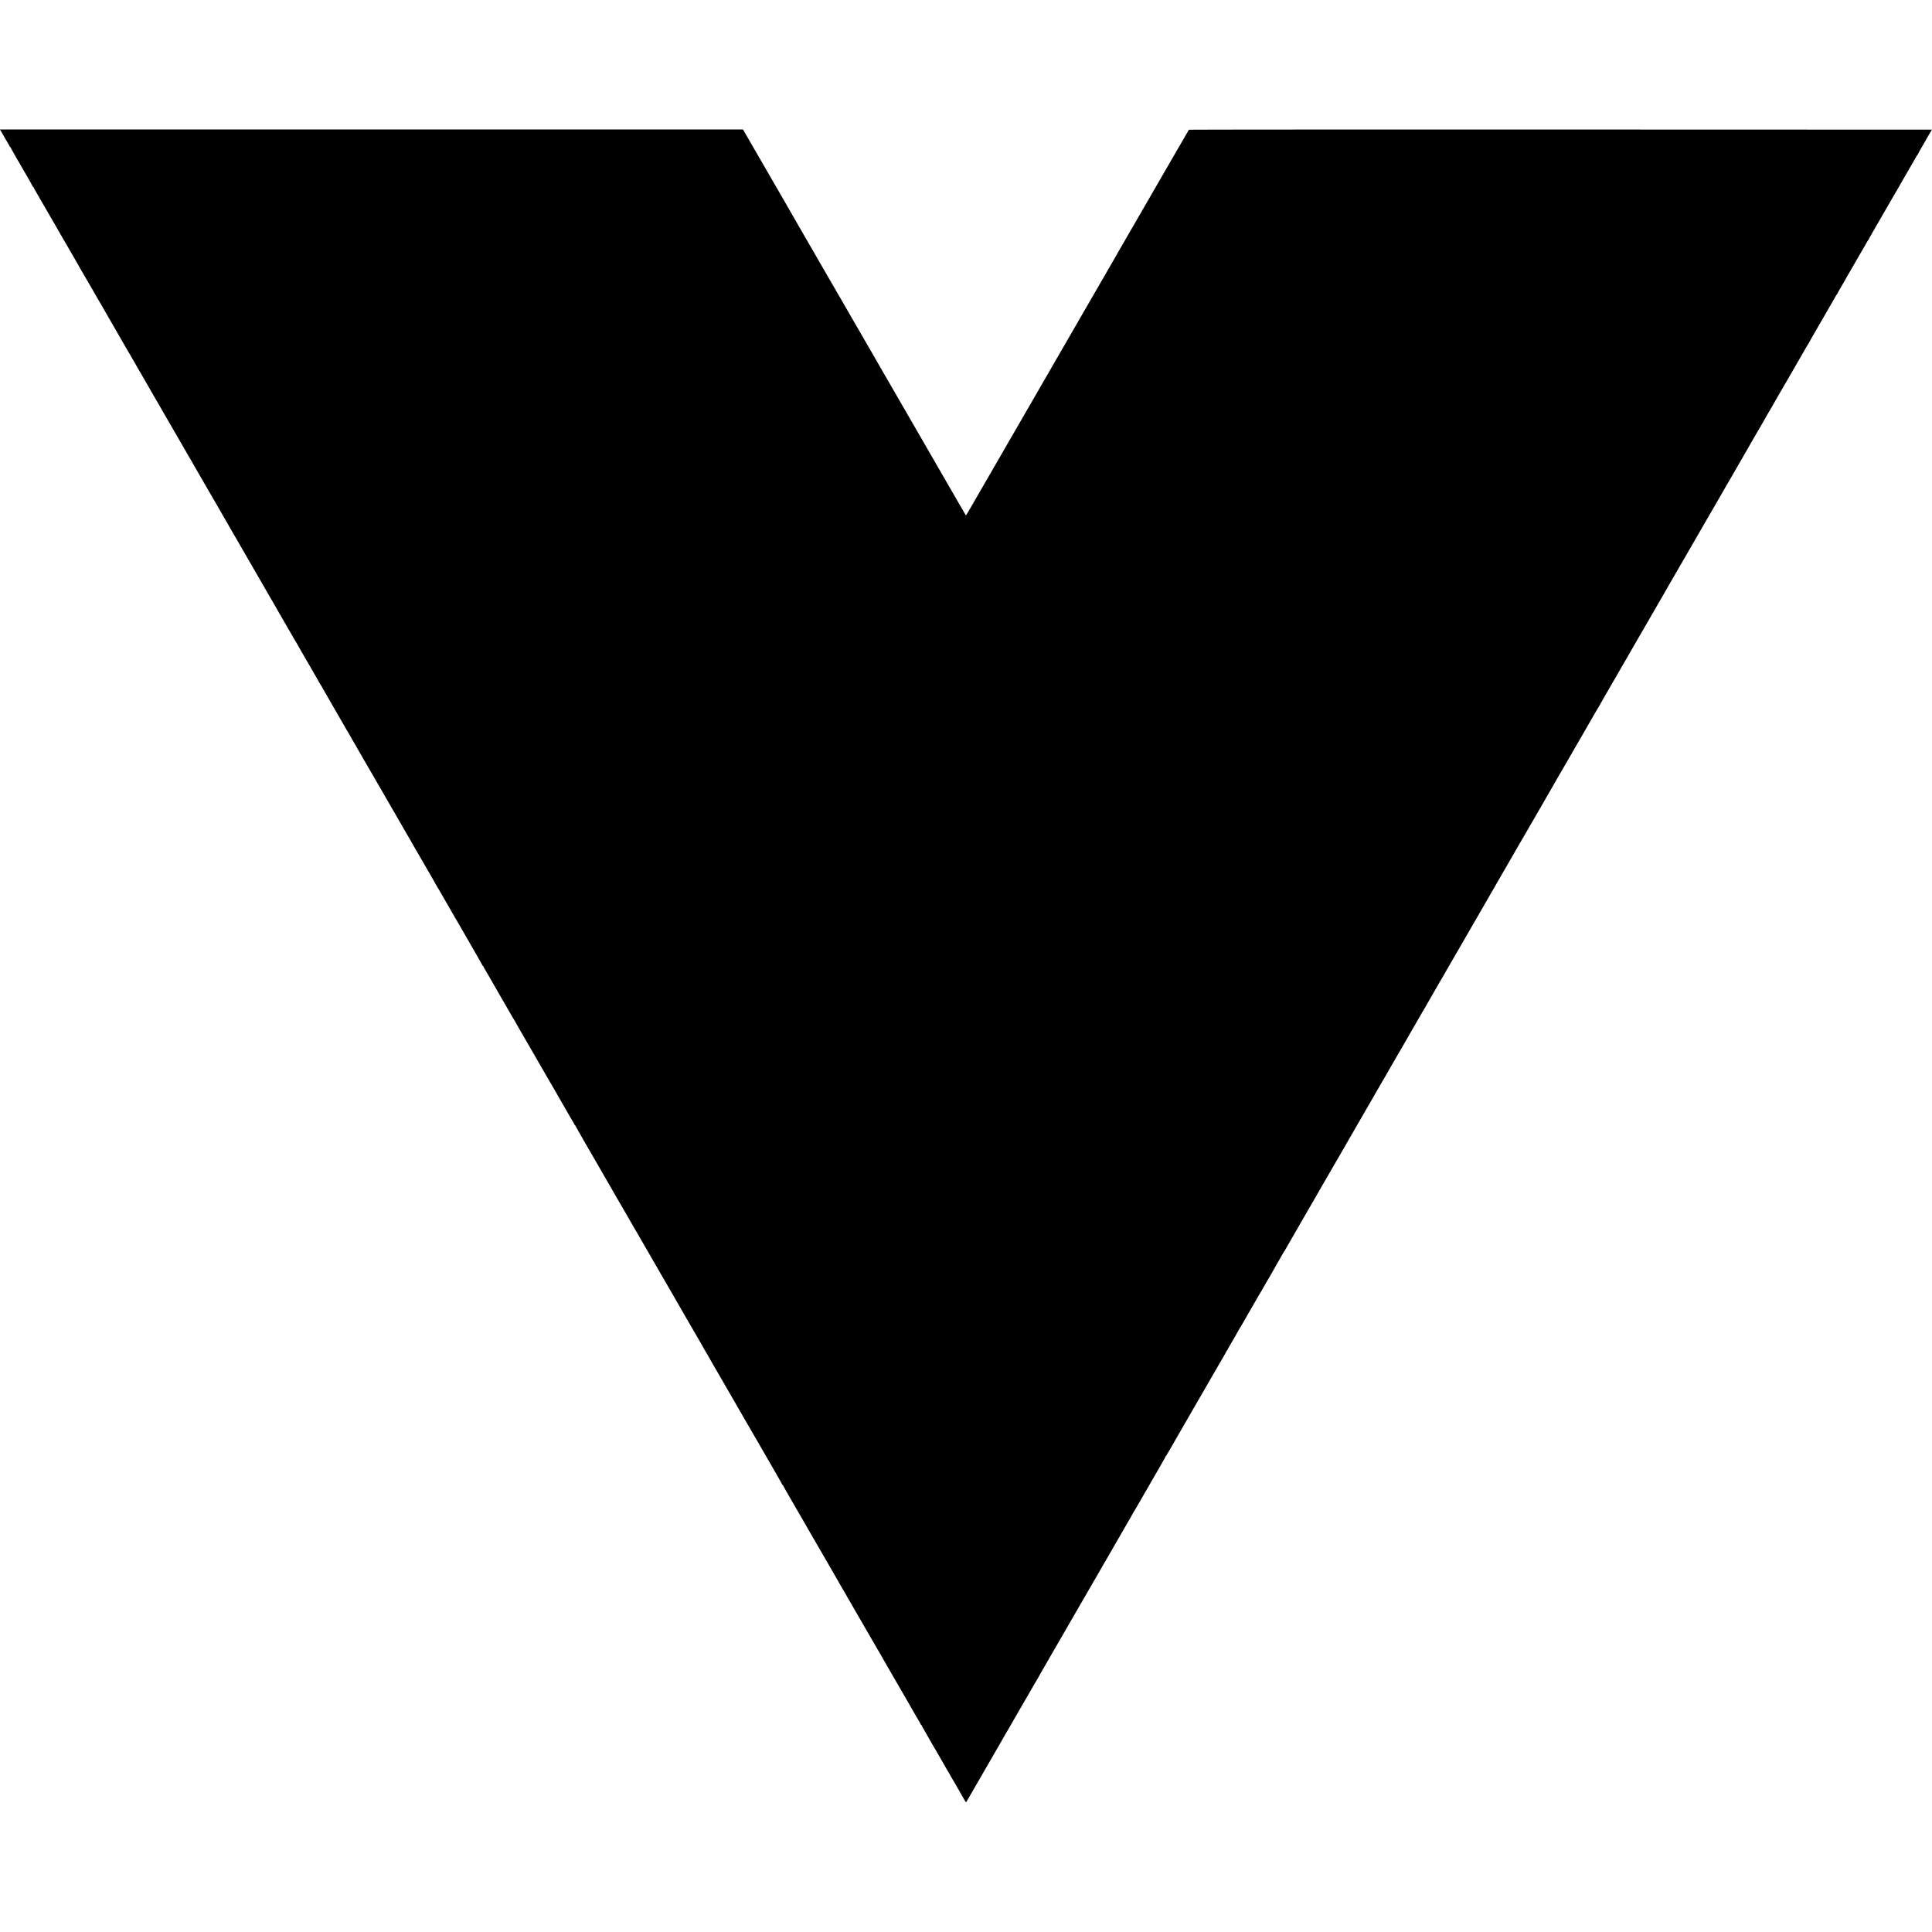
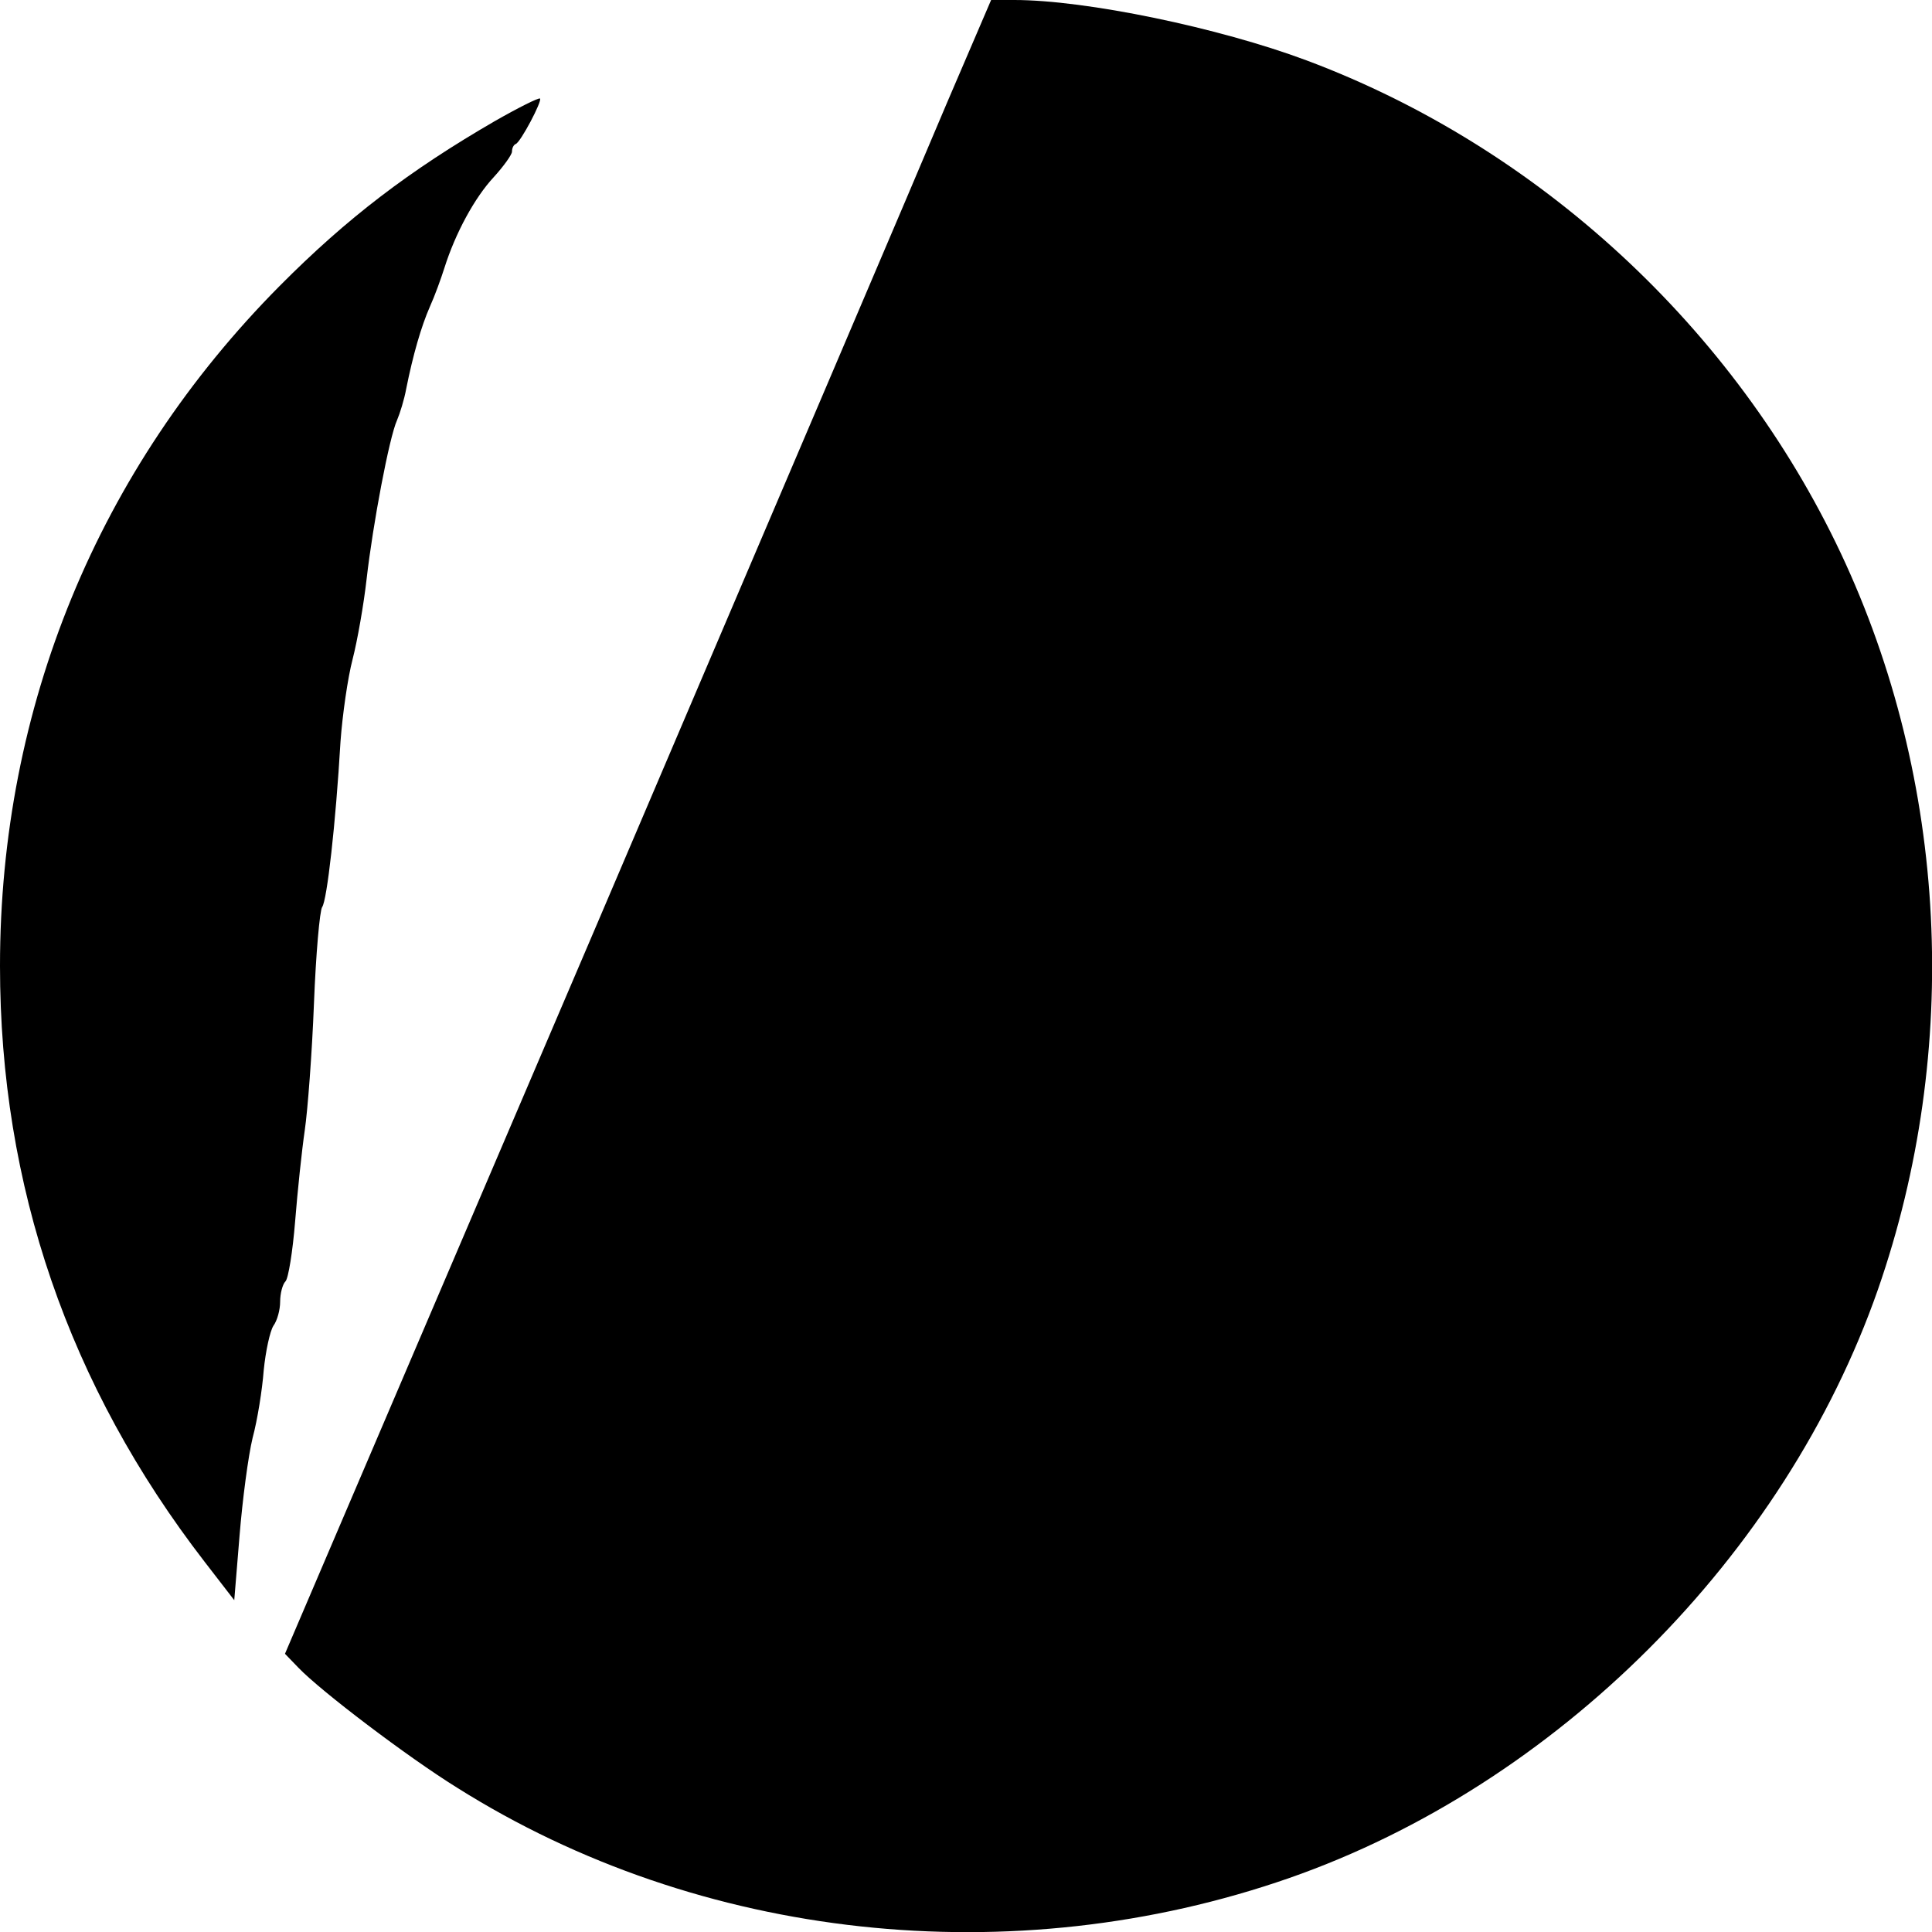
- <svg xmlns="http://www.w3.org/2000/svg" version="1.0" width="16pt" height="16pt" viewBox="0 0 16 16" preserveAspectRatio="xMidYMid meet">
-   <g transform="translate(0,16) scale(0.00032,-0.00032)" fill="#000000" stroke="none">
-     <path d="M18 46618 c45 -75 122 -207 122 -211 0 -2 25 -45 55 -95 30 -50 55 -96 55 -102 0 -5 5 -10 10 -10 6 0 10 -4 10 -9 0 -5 73 -135 161 -288 89 -153 173 -298 187 -323 14 -25 32 -57 41 -72 88 -149 187 -324 189 -335 2 -7 8 -13 13 -13 5 0 9 -4 9 -10 0 -5 46 -89 103 -187 175 -302 490 -846 507 -876 8 -16 20 -36 25 -45 28 -46 290 -498 339 -585 13 -23 74 -129 136 -236 61 -107 123 -215 137 -240 14 -25 29 -50 33 -56 5 -5 23 -37 40 -70 18 -33 38 -67 44 -75 11 -16 21 -33 63 -109 14 -25 29 -50 33 -56 4 -5 21 -35 38 -65 55 -100 261 -455 269 -465 4 -5 14 -21 20 -35 15 -29 41 -75 103 -180 24 -41 52 -88 60 -105 9 -16 57 -100 107 -185 112 -193 362 -626 380 -660 8 -14 23 -38 33 -55 11 -16 23 -37 27 -45 4 -8 26 -46 48 -85 23 -38 53 -90 67 -115 46 -81 64 -113 178 -310 62 -107 121 -210 132 -227 37 -67 56 -99 85 -148 16 -27 32 -57 36 -65 4 -8 15 -27 25 -42 9 -15 53 -89 96 -165 44 -76 177 -307 296 -513 120 -206 268 -463 330 -570 131 -227 117 -203 200 -348 36 -62 73 -125 82 -140 10 -15 21 -34 25 -42 4 -8 20 -37 36 -65 17 -27 38 -65 48 -82 49 -85 64 -111 87 -153 13 -25 28 -49 32 -55 4 -5 78 -134 165 -285 87 -151 166 -288 176 -305 10 -16 26 -43 35 -59 9 -17 125 -217 257 -445 132 -229 253 -441 270 -471 17 -30 45 -79 64 -108 18 -29 33 -54 33 -57 0 -2 20 -37 44 -77 24 -40 123 -212 221 -383 97 -170 190 -330 205 -355 16 -25 39 -65 53 -90 13 -25 81 -144 152 -265 70 -121 137 -238 150 -260 12 -22 37 -65 55 -95 18 -30 43 -73 55 -95 12 -22 48 -85 80 -140 77 -132 163 -280 190 -330 13 -22 71 -123 130 -225 59 -102 116 -199 126 -217 10 -17 29 -50 43 -72 15 -22 26 -43 26 -45 0 -2 27 -50 60 -106 33 -56 60 -103 60 -105 0 -2 55 -98 90 -155 8 -14 182 -316 239 -414 13 -22 45 -79 72 -124 27 -46 49 -86 49 -89 0 -2 14 -24 30 -48 16 -24 30 -46 30 -49 0 -5 74 -135 100 -176 5 -8 24 -42 43 -75 50 -88 58 -101 262 -455 104 -179 199 -345 213 -370 14 -25 28 -49 32 -55 4 -5 17 -26 28 -45 10 -19 62 -109 114 -200 114 -197 133 -230 170 -295 16 -27 33 -57 38 -65 17 -28 96 -165 103 -180 4 -8 16 -28 26 -45 10 -16 77 -131 148 -255 72 -124 181 -313 243 -420 62 -107 121 -209 131 -227 35 -62 323 -560 392 -678 38 -66 83 -145 100 -175 16 -30 33 -59 37 -65 4 -5 17 -27 29 -47 34 -61 56 -100 90 -156 17 -29 31 -55 31 -57 0 -2 17 -32 39 -67 21 -35 134 -229 251 -433 117 -203 235 -407 261 -451 27 -45 49 -85 49 -88 0 -4 8 -19 19 -34 15 -21 200 -341 309 -533 10 -19 33 -58 51 -87 17 -29 31 -54 31 -56 0 -2 25 -44 55 -94 30 -50 55 -95 55 -98 0 -4 6 -15 14 -23 7 -9 27 -41 43 -71 17 -30 170 -297 342 -594 171 -296 311 -542 311 -547 0 -5 5 -9 10 -9 6 0 10 -4 10 -10 0 -5 22 -47 49 -92 27 -46 58 -99 68 -118 24 -43 81 -140 93 -160 5 -8 66 -114 135 -235 69 -121 130 -227 135 -235 12 -21 259 -447 283 -490 10 -19 28 -47 38 -62 11 -14 19 -29 19 -32 0 -3 37 -69 83 -148 99 -170 305 -526 337 -583 13 -22 31 -53 41 -70 11 -16 22 -37 26 -45 7 -14 82 -146 103 -180 14 -24 181 -311 205 -355 13 -22 46 -80 75 -130 29 -49 64 -110 78 -135 14 -25 51 -88 82 -140 31 -52 59 -102 63 -110 4 -8 18 -33 31 -55 205 -353 284 -489 309 -535 17 -30 45 -78 62 -106 18 -28 36 -60 39 -72 4 -12 12 -22 17 -22 5 0 9 -4 9 -10 0 -5 109 -197 241 -427 133 -230 250 -431 259 -448 51 -90 222 -385 280 -485 37 -63 78 -135 92 -160 14 -25 67 -117 118 -205 51 -88 101 -175 111 -193 34 -58 55 -95 149 -257 51 -88 101 -173 110 -190 9 -16 76 -131 147 -255 72 -124 140 -241 151 -260 61 -108 281 -489 355 -615 38 -66 77 -133 87 -150 35 -63 91 -161 100 -175 14 -23 99 -169 128 -220 54 -97 135 -235 142 -245 4 -5 20 -32 35 -60 26 -48 238 -416 276 -480 10 -16 26 -46 37 -65 30 -53 382 -661 403 -695 10 -16 22 -37 26 -45 4 -8 26 -48 50 -88 24 -41 43 -75 43 -77 0 -2 22 -40 50 -85 27 -45 50 -84 50 -86 0 -3 38 -69 83 -147 84 -142 302 -520 340 -587 10 -19 34 -60 52 -90 18 -30 44 -75 57 -100 14 -25 45 -79 70 -120 25 -41 56 -96 70 -121 14 -25 77 -133 138 -240 62 -107 122 -210 132 -229 25 -43 310 -535 337 -581 11 -19 26 -45 34 -59 17 -32 238 -414 266 -460 11 -19 24 -41 28 -49 3 -7 75 -133 160 -278 84 -146 153 -269 153 -274 0 -5 5 -9 10 -9 6 0 10 -4 10 -10 0 -5 82 -150 181 -322 182 -314 201 -346 240 -415 12 -21 80 -139 152 -263 71 -124 141 -245 155 -270 14 -25 28 -49 32 -55 6 -8 145 -248 220 -380 37 -66 209 -362 229 -395 11 -19 24 -42 28 -49 4 -8 67 -118 140 -243 73 -125 133 -230 133 -233 0 -2 15 -28 33 -57 19 -29 47 -78 64 -108 17 -30 53 -93 79 -139 53 -90 82 -141 157 -272 82 -142 115 -199 381 -659 142 -245 268 -463 281 -485 12 -22 71 -125 132 -230 60 -104 172 -298 248 -430 76 -132 146 -253 156 -270 11 -16 22 -36 26 -44 3 -8 30 -54 60 -103 29 -49 53 -91 53 -93 0 -3 18 -34 40 -70 22 -36 40 -67 40 -69 0 -2 37 -66 81 -142 45 -77 98 -168 119 -204 20 -36 47 -81 58 -100 12 -19 27 -47 33 -62 6 -16 15 -28 20 -28 5 0 9 -4 9 -9 0 -6 63 -118 140 -251 77 -133 140 -243 140 -245 0 -2 18 -33 41 -70 22 -37 49 -83 60 -101 10 -19 29 -51 40 -71 25 -45 109 -189 126 -218 7 -11 17 -29 22 -40 6 -11 22 -38 35 -60 14 -22 37 -62 52 -90 14 -27 35 -62 45 -77 11 -14 19 -29 19 -32 0 -3 18 -35 40 -71 22 -36 40 -67 40 -69 0 -2 19 -35 42 -72 23 -38 55 -94 72 -124 26 -47 139 -244 171 -298 6 -9 21 -36 34 -60 28 -48 37 -51 51 -19 6 12 19 36 29 52 10 17 27 46 38 65 11 19 104 181 208 360 103 179 199 345 213 370 14 25 42 74 64 109 21 34 38 65 38 67 0 2 18 33 40 69 22 36 40 67 40 69 0 3 177 310 199 346 16 26 136 234 140 244 2 5 25 44 52 88 27 44 49 81 49 84 0 2 18 34 40 70 22 36 40 67 40 69 0 2 20 36 43 77 35 58 169 289 297 513 9 17 50 86 90 155 40 69 86 150 103 180 16 30 35 62 41 70 6 8 16 24 22 35 35 64 72 129 167 293 59 100 116 199 127 220 11 20 30 53 41 72 43 72 1070 1850 1121 1940 14 25 65 113 113 195 48 83 96 166 107 185 10 19 28 50 38 68 11 18 73 124 137 235 64 111 175 303 246 427 71 124 173 299 225 390 52 91 116 202 143 248 27 45 49 85 49 89 0 4 6 14 14 22 7 9 28 43 46 76 26 47 251 436 378 655 11 19 29 51 40 70 11 19 101 176 201 348 99 172 181 317 181 323 0 5 5 9 10 9 6 0 10 5 10 11 0 6 8 23 18 37 11 15 32 52 49 82 16 30 130 228 253 440 122 212 234 405 248 430 13 25 39 70 57 100 39 65 69 117 130 225 25 44 50 87 55 95 12 19 78 134 220 380 61 107 129 224 150 260 161 277 222 382 246 425 15 28 47 83 71 123 24 41 43 78 43 83 0 5 4 9 8 9 4 0 13 12 19 28 7 15 23 45 36 67 66 110 277 478 277 483 0 3 6 13 14 21 7 9 27 41 43 71 17 30 45 80 63 110 34 57 375 649 394 685 6 11 16 27 22 35 6 8 26 42 44 75 18 33 41 74 51 90 10 17 24 41 32 55 54 97 72 128 88 152 11 14 19 28 19 30 0 3 79 141 175 308 96 167 175 305 175 308 0 3 6 13 14 21 7 9 26 39 41 66 33 60 276 483 338 587 24 40 46 80 50 88 4 8 13 24 20 35 14 23 95 163 125 215 11 19 52 91 92 160 40 69 80 139 90 155 9 17 103 179 207 360 105 182 200 346 211 365 103 181 463 802 489 845 7 11 15 27 19 35 4 8 29 51 55 95 64 110 828 1433 848 1470 9 17 24 41 33 55 9 14 29 48 45 77 15 28 52 93 82 145 30 51 62 107 71 123 17 30 231 398 400 690 51 88 103 179 115 202 12 23 26 48 32 55 6 7 24 38 40 68 17 30 61 107 98 170 37 63 84 144 103 180 19 36 41 72 48 81 8 8 14 18 14 21 0 4 27 51 59 106 32 55 72 124 89 154 16 29 71 125 122 213 51 88 104 180 118 205 13 25 28 50 32 55 4 6 17 26 28 45 11 19 45 80 77 135 31 55 66 116 77 135 11 19 88 152 171 295 401 694 620 1072 650 1125 11 19 87 152 170 295 83 143 158 273 166 288 9 16 21 36 26 45 6 9 31 52 55 96 25 43 54 94 66 115 11 20 95 164 186 321 91 157 173 299 182 315 9 17 26 46 37 65 12 19 66 114 121 210 56 96 108 186 117 200 8 14 24 40 34 59 24 45 383 664 412 713 5 9 17 29 26 45 15 28 120 210 241 419 36 61 68 117 72 125 4 8 12 23 19 34 35 57 245 420 262 453 11 20 35 61 53 90 17 29 32 54 32 56 0 3 28 51 62 108 33 57 70 119 80 138 10 19 23 42 28 50 5 8 32 53 59 100 27 47 149 258 271 470 122 212 234 405 248 430 30 53 62 108 80 135 6 11 15 27 19 35 4 8 85 150 181 315 96 165 187 323 202 350 31 56 116 202 130 225 5 8 25 42 43 75 19 33 92 159 162 280 149 257 157 271 202 350 19 33 38 67 43 75 9 14 228 392 275 475 12 22 55 96 95 165 40 69 80 139 90 155 24 42 202 350 221 383 9 15 27 47 41 72 14 25 75 131 136 236 61 106 121 210 134 232 99 172 271 470 279 482 5 8 23 40 40 70 18 30 81 141 142 245 60 105 121 210 135 235 14 25 71 124 127 220 56 96 143 247 194 335 51 88 96 167 102 175 14 24 180 311 204 355 23 43 340 590 356 615 5 8 50 87 101 175 171 301 517 898 582 1008 25 43 46 81 46 83 0 2 12 23 27 47 14 23 40 67 56 97 16 30 35 62 42 70 7 8 15 22 18 30 4 8 20 38 37 65 16 28 33 57 37 65 6 12 111 196 143 250 5 8 55 95 112 193 57 98 113 195 126 215 12 20 27 46 32 57 6 11 14 27 20 35 5 8 76 130 156 270 80 140 165 287 187 325 23 39 52 90 66 115 13 25 30 52 37 61 8 8 14 18 14 21 0 4 41 77 92 165 50 87 175 302 276 478 101 176 208 360 236 408 28 49 67 117 86 152 19 35 41 70 48 77 6 6 12 15 12 19 0 7 124 224 167 291 12 21 23 40 23 42 0 2 21 40 46 83 26 43 55 92 64 109 54 95 327 568 354 614 19 30 45 75 59 100 71 128 82 145 89 148 4 2 8 8 8 13 0 5 42 82 94 172 311 538 496 858 518 897 14 25 40 70 58 100 18 30 42 71 53 90 10 19 79 139 152 265 73 127 142 246 153 265 10 19 43 76 72 125 29 50 63 108 75 130 65 116 80 140 87 143 4 2 8 8 8 12 0 8 114 212 140 250 6 8 14 24 20 35 5 11 54 97 108 190 l100 170 -9611 3 c-5286 1 -9614 -1 -9618 -5 -5 -6 -419 -719 -619 -1068 -89 -155 -267 -463 -323 -560 -38 -66 -81 -140 -95 -165 -31 -56 -263 -457 -526 -910 -110 -190 -224 -388 -254 -440 -29 -52 -61 -109 -71 -125 -23 -39 -243 -420 -268 -465 -11 -19 -204 -352 -428 -740 -224 -388 -477 -826 -563 -975 -85 -148 -185 -322 -222 -385 -37 -63 -120 -207 -185 -320 -65 -113 -177 -306 -248 -430 -72 -124 -172 -297 -222 -385 -51 -88 -142 -245 -202 -350 -131 -226 -247 -427 -408 -705 -65 -113 -249 -432 -410 -710 -160 -278 -388 -673 -506 -877 -118 -205 -216 -373 -219 -373 -3 0 -52 82 -109 183 -58 100 -144 250 -192 332 -95 164 -402 696 -647 1120 -85 149 -228 396 -317 550 -212 365 -982 1700 -1008 1745 -10 19 -43 76 -72 125 -29 50 -64 110 -77 135 -14 25 -63 110 -110 190 -47 80 -96 165 -110 190 -14 25 -99 171 -188 325 -89 154 -174 300 -188 325 -13 25 -64 113 -112 195 -48 83 -140 242 -205 355 -65 113 -183 317 -263 454 -79 137 -152 264 -163 282 -50 89 -335 583 -354 614 -12 19 -34 58 -50 85 -15 28 -129 226 -253 440 -124 215 -235 408 -247 430 -12 22 -69 121 -127 220 -58 99 -226 389 -373 645 -148 256 -324 561 -392 678 -67 117 -134 232 -147 255 -13 23 -33 59 -46 80 l-22 37 -9615 0 -9615 0 20 -32z" />
+ <svg xmlns="http://www.w3.org/2000/svg" version="1.0" width="400pt" height="400pt" viewBox="0 0 400 400" preserveAspectRatio="xMidYMid meet">
+   <g transform="translate(0,400) scale(0.1,-0.1)" fill="#000000" stroke="none">
+     <path d="M1961 3788 c-49 -117 -378 -888 -730 -1713 l-641 -1499 28 -29 c46 -48 225 -184 328 -248 503 -317 1151 -387 1724 -187 552 193 1025 666 1218 1218 173 497 145 1054 -77 1525 -220 466 -625 840 -1106 1020 -182 68 -457 125 -605 125 l-48 0 -91 -212z" />
+     <path d="M1024 3749 c-176 -102 -305 -200 -445 -341 -376 -379 -579 -872 -579 -1408 0 -455 142 -869 424 -1234 l61 -79 11 134 c6 74 18 165 27 202 10 37 20 100 23 140 4 40 13 81 20 92 8 11 14 33 14 50 0 17 5 36 11 42 6 6 15 62 20 124 5 63 14 148 20 189 6 41 15 159 19 262 4 103 12 193 17 200 10 14 28 172 38 343 4 55 15 132 25 170 10 39 23 113 29 166 13 114 47 294 63 329 6 14 15 43 19 65 14 70 31 129 49 170 10 22 23 58 30 80 23 73 63 146 102 188 21 23 38 47 38 53 0 7 3 14 8 16 10 4 55 89 50 94 -3 2 -45 -19 -94 -47z" />
  </g>
</svg>
